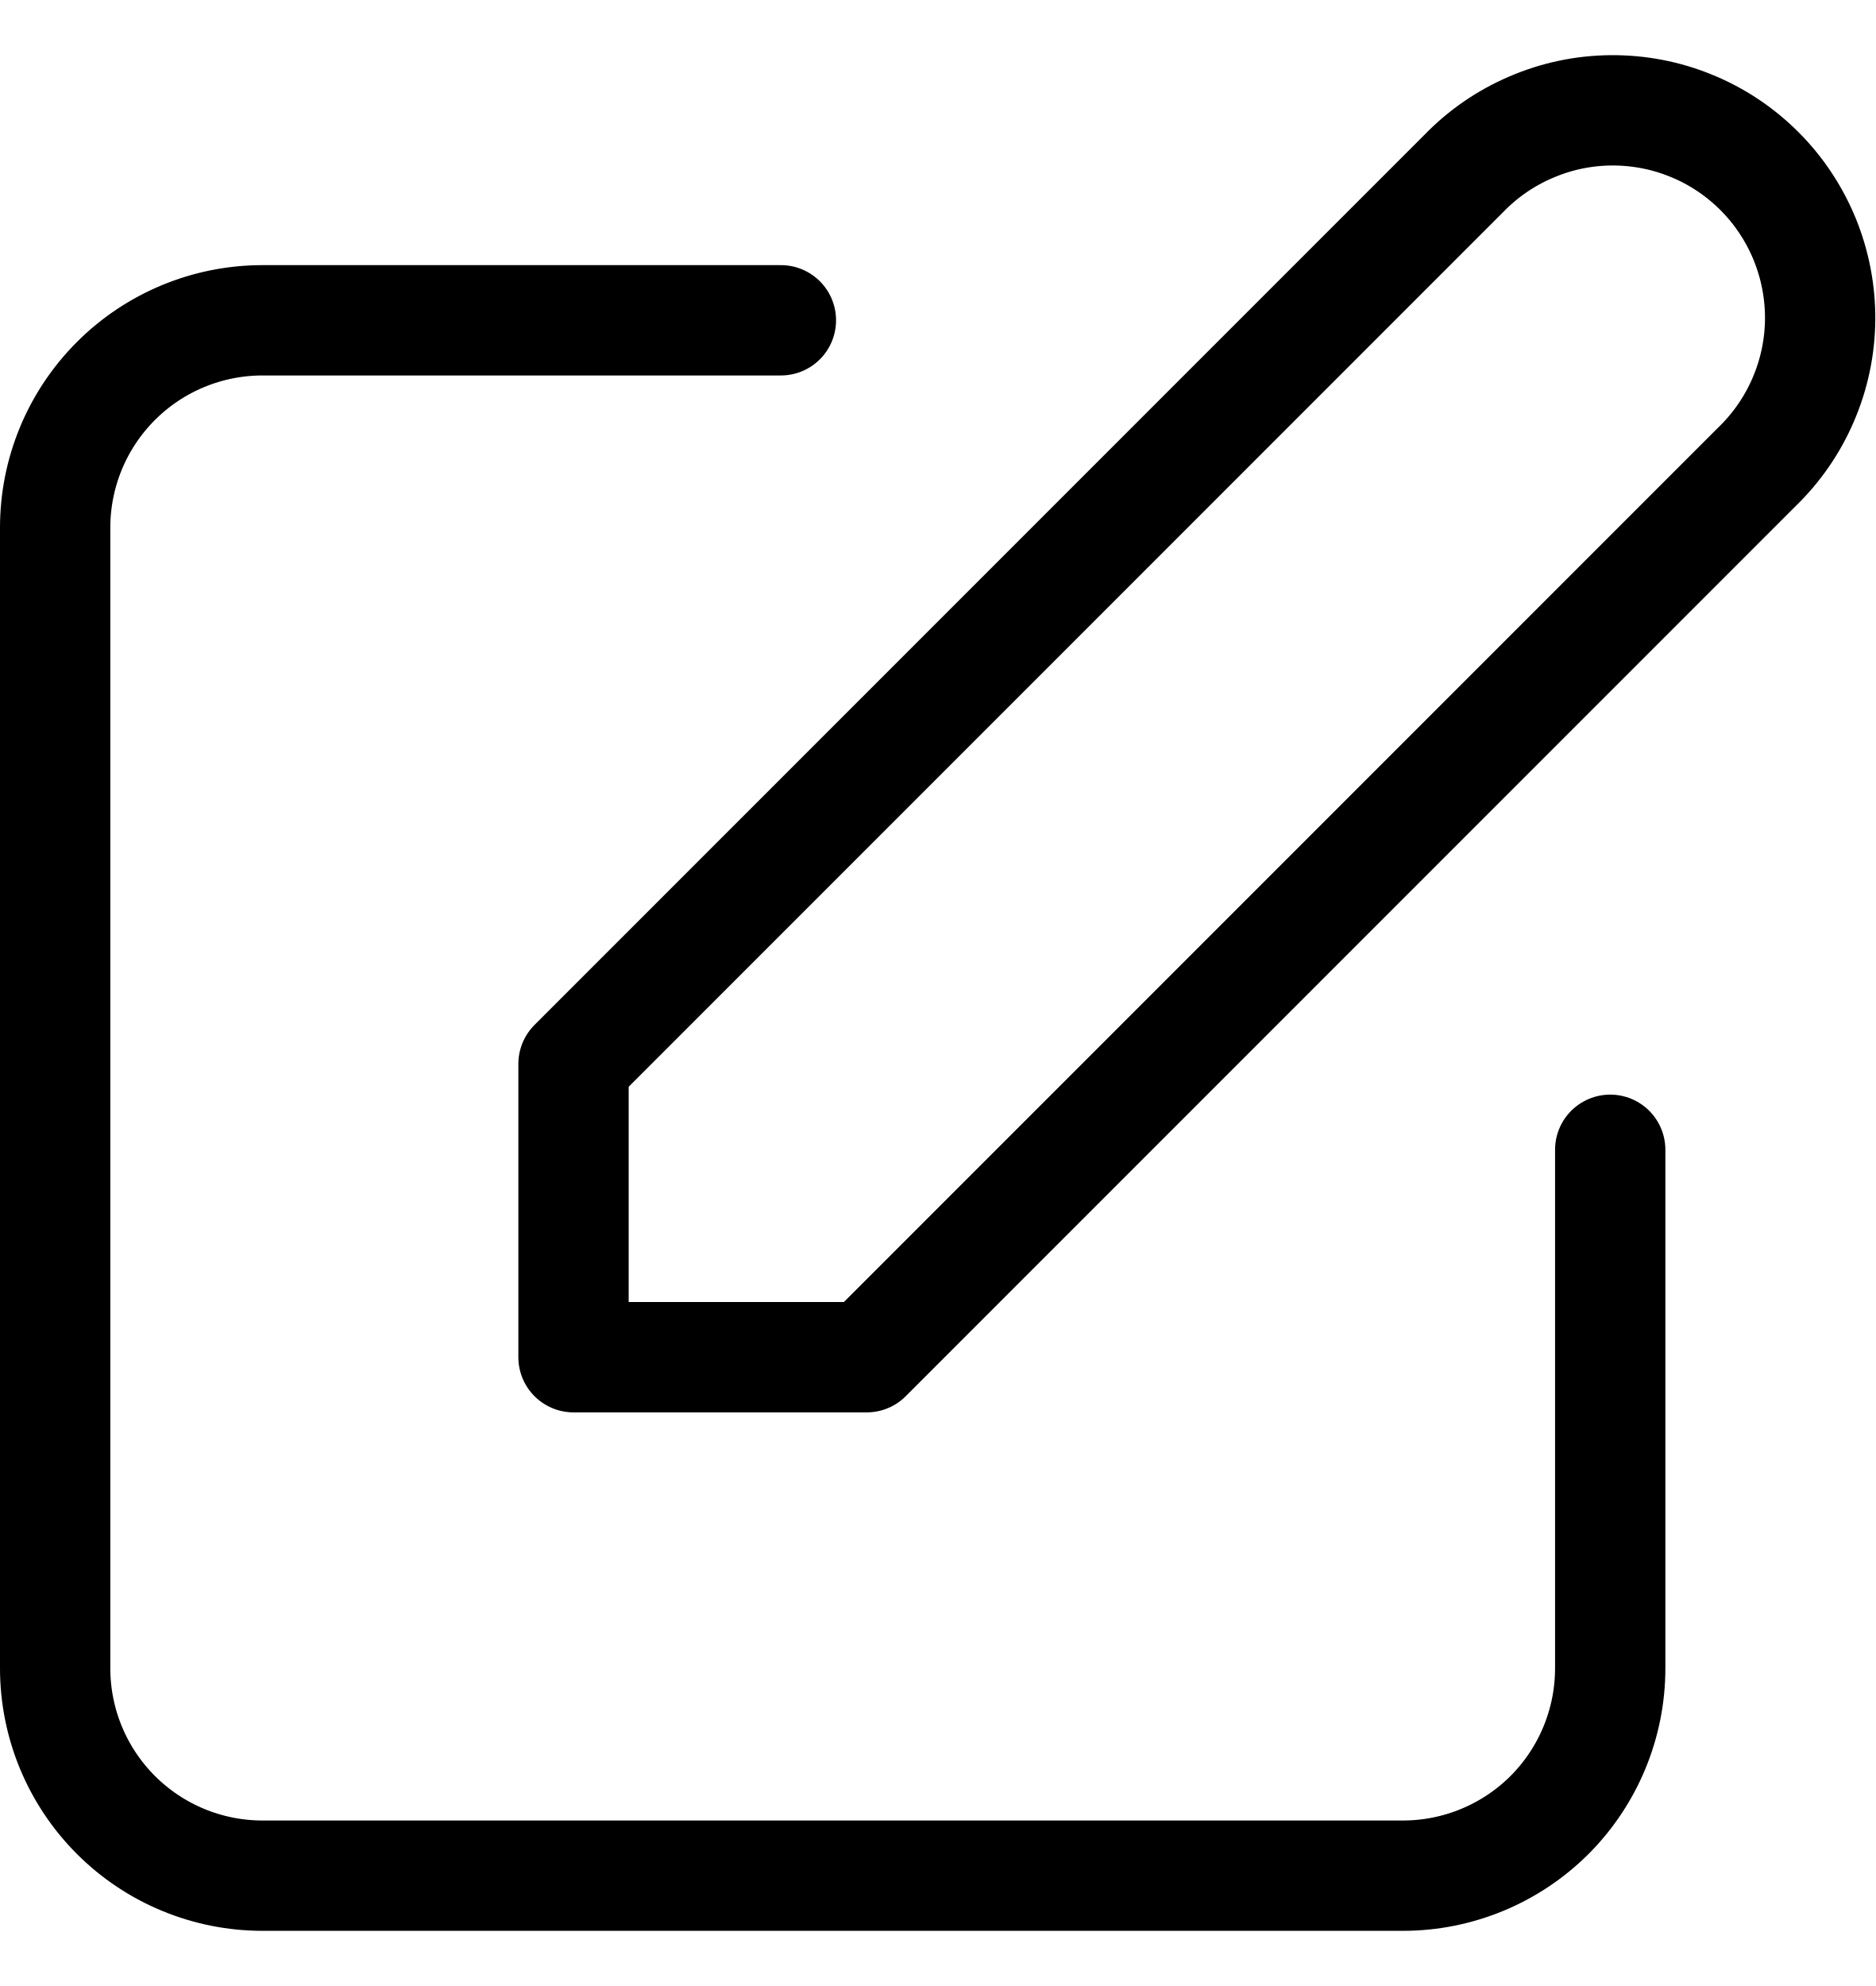
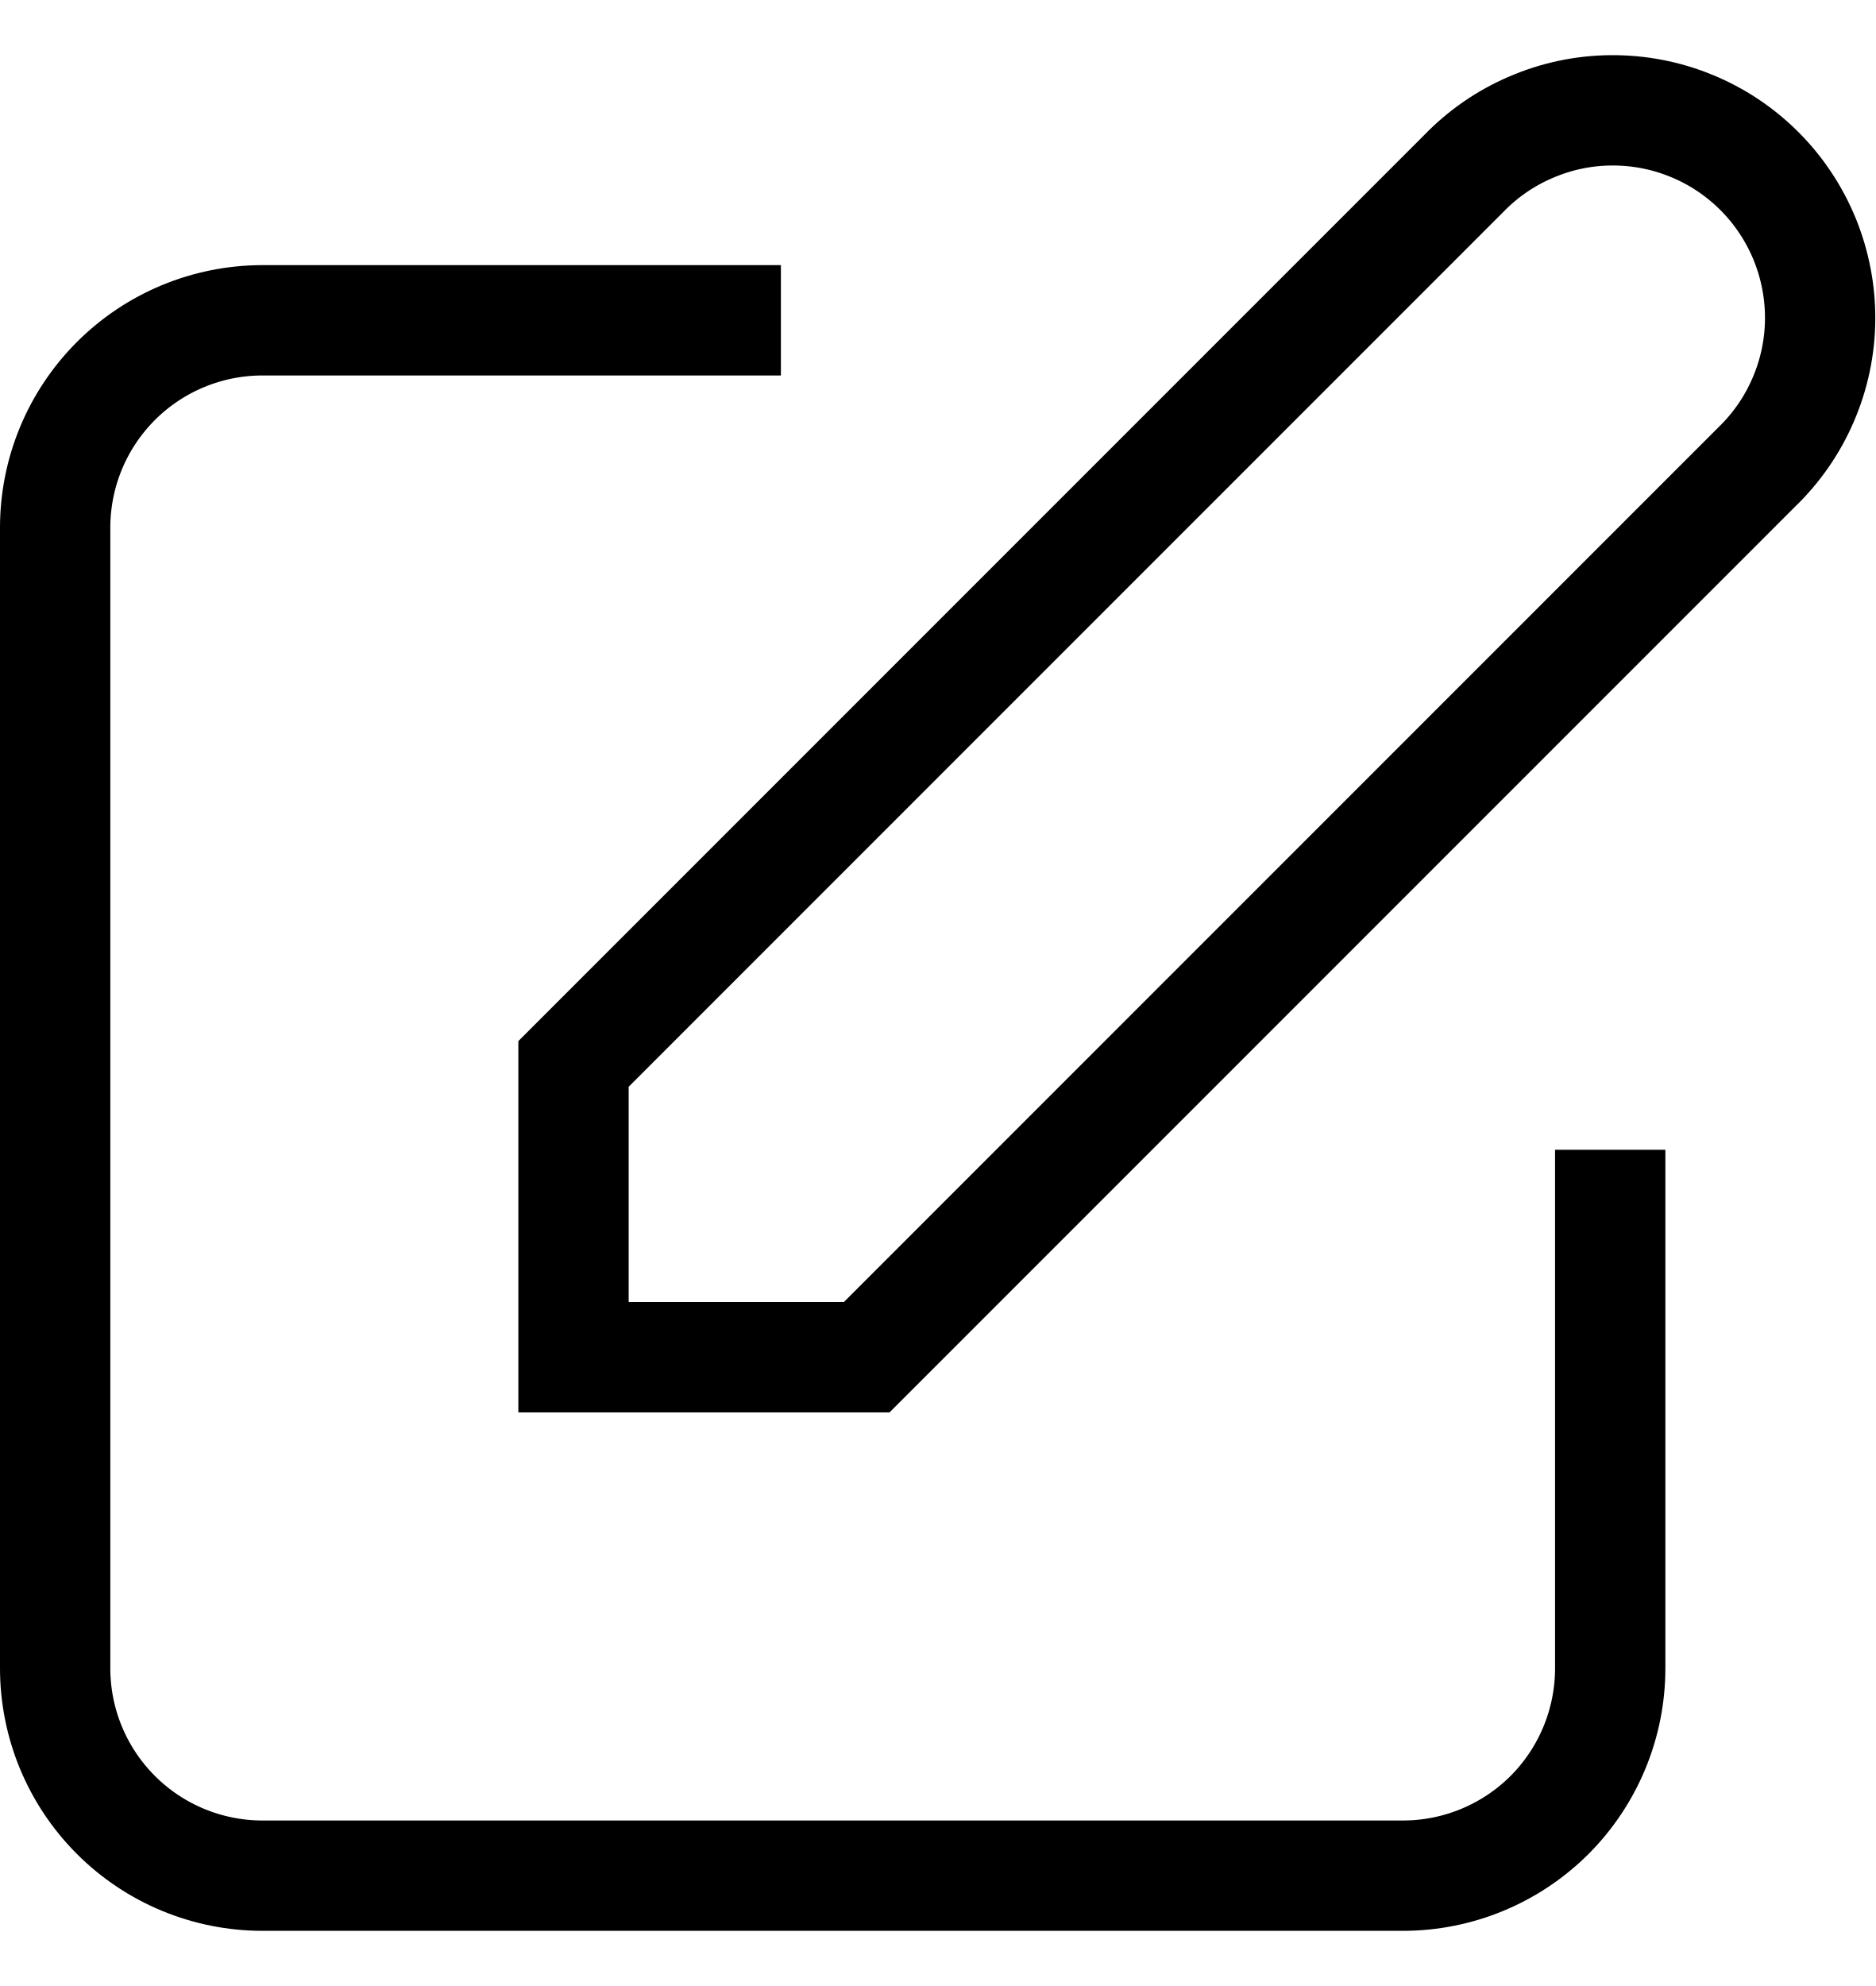
<svg xmlns="http://www.w3.org/2000/svg" width="17" height="18" viewBox="0 0 17 18" fill="none">
-   <path d="M7.079 2.903H2.38C1.881 2.903 1.403 3.101 1.051 3.453C0.698 3.806 0.5 4.284 0.5 4.782V15.12C0.5 15.619 0.698 16.097 1.051 16.45C1.403 16.802 1.881 17 2.38 17H12.718C13.216 17 13.694 16.802 14.047 16.45C14.399 16.097 14.597 15.619 14.597 15.12V10.421M13.268 1.574C13.442 1.394 13.649 1.251 13.879 1.153C14.108 1.054 14.354 1.002 14.604 1C14.854 0.998 15.101 1.045 15.332 1.14C15.563 1.234 15.773 1.374 15.95 1.551C16.126 1.727 16.265 1.937 16.36 2.168C16.454 2.399 16.502 2.646 16.5 2.896C16.498 3.146 16.446 3.392 16.347 3.622C16.249 3.851 16.106 4.058 15.926 4.232L7.857 12.301H5.199V9.643L13.268 1.574Z" stroke="black" stroke-linecap="round" stroke-linejoin="round" />
+   <path d="M7.079 2.903H2.38C1.881 2.903 1.403 3.101 1.051 3.453C0.698 3.806 0.5 4.284 0.5 4.782V15.12C0.5 15.619 0.698 16.097 1.051 16.45C1.403 16.802 1.881 17 2.38 17H12.718C13.216 17 13.694 16.802 14.047 16.45C14.399 16.097 14.597 15.619 14.597 15.12V10.421M13.268 1.574C13.442 1.394 13.649 1.251 13.879 1.153C14.108 1.054 14.354 1.002 14.604 1C14.854 0.998 15.101 1.045 15.332 1.14C15.563 1.234 15.773 1.374 15.95 1.551C16.126 1.727 16.265 1.937 16.36 2.168C16.454 2.399 16.502 2.646 16.5 2.896C16.498 3.146 16.446 3.392 16.347 3.622C16.249 3.851 16.106 4.058 15.926 4.232L7.857 12.301H5.199V9.643L13.268 1.574Z" stroke="black" strokeLinecap="round" strokeLinejoin="round" />
</svg>
